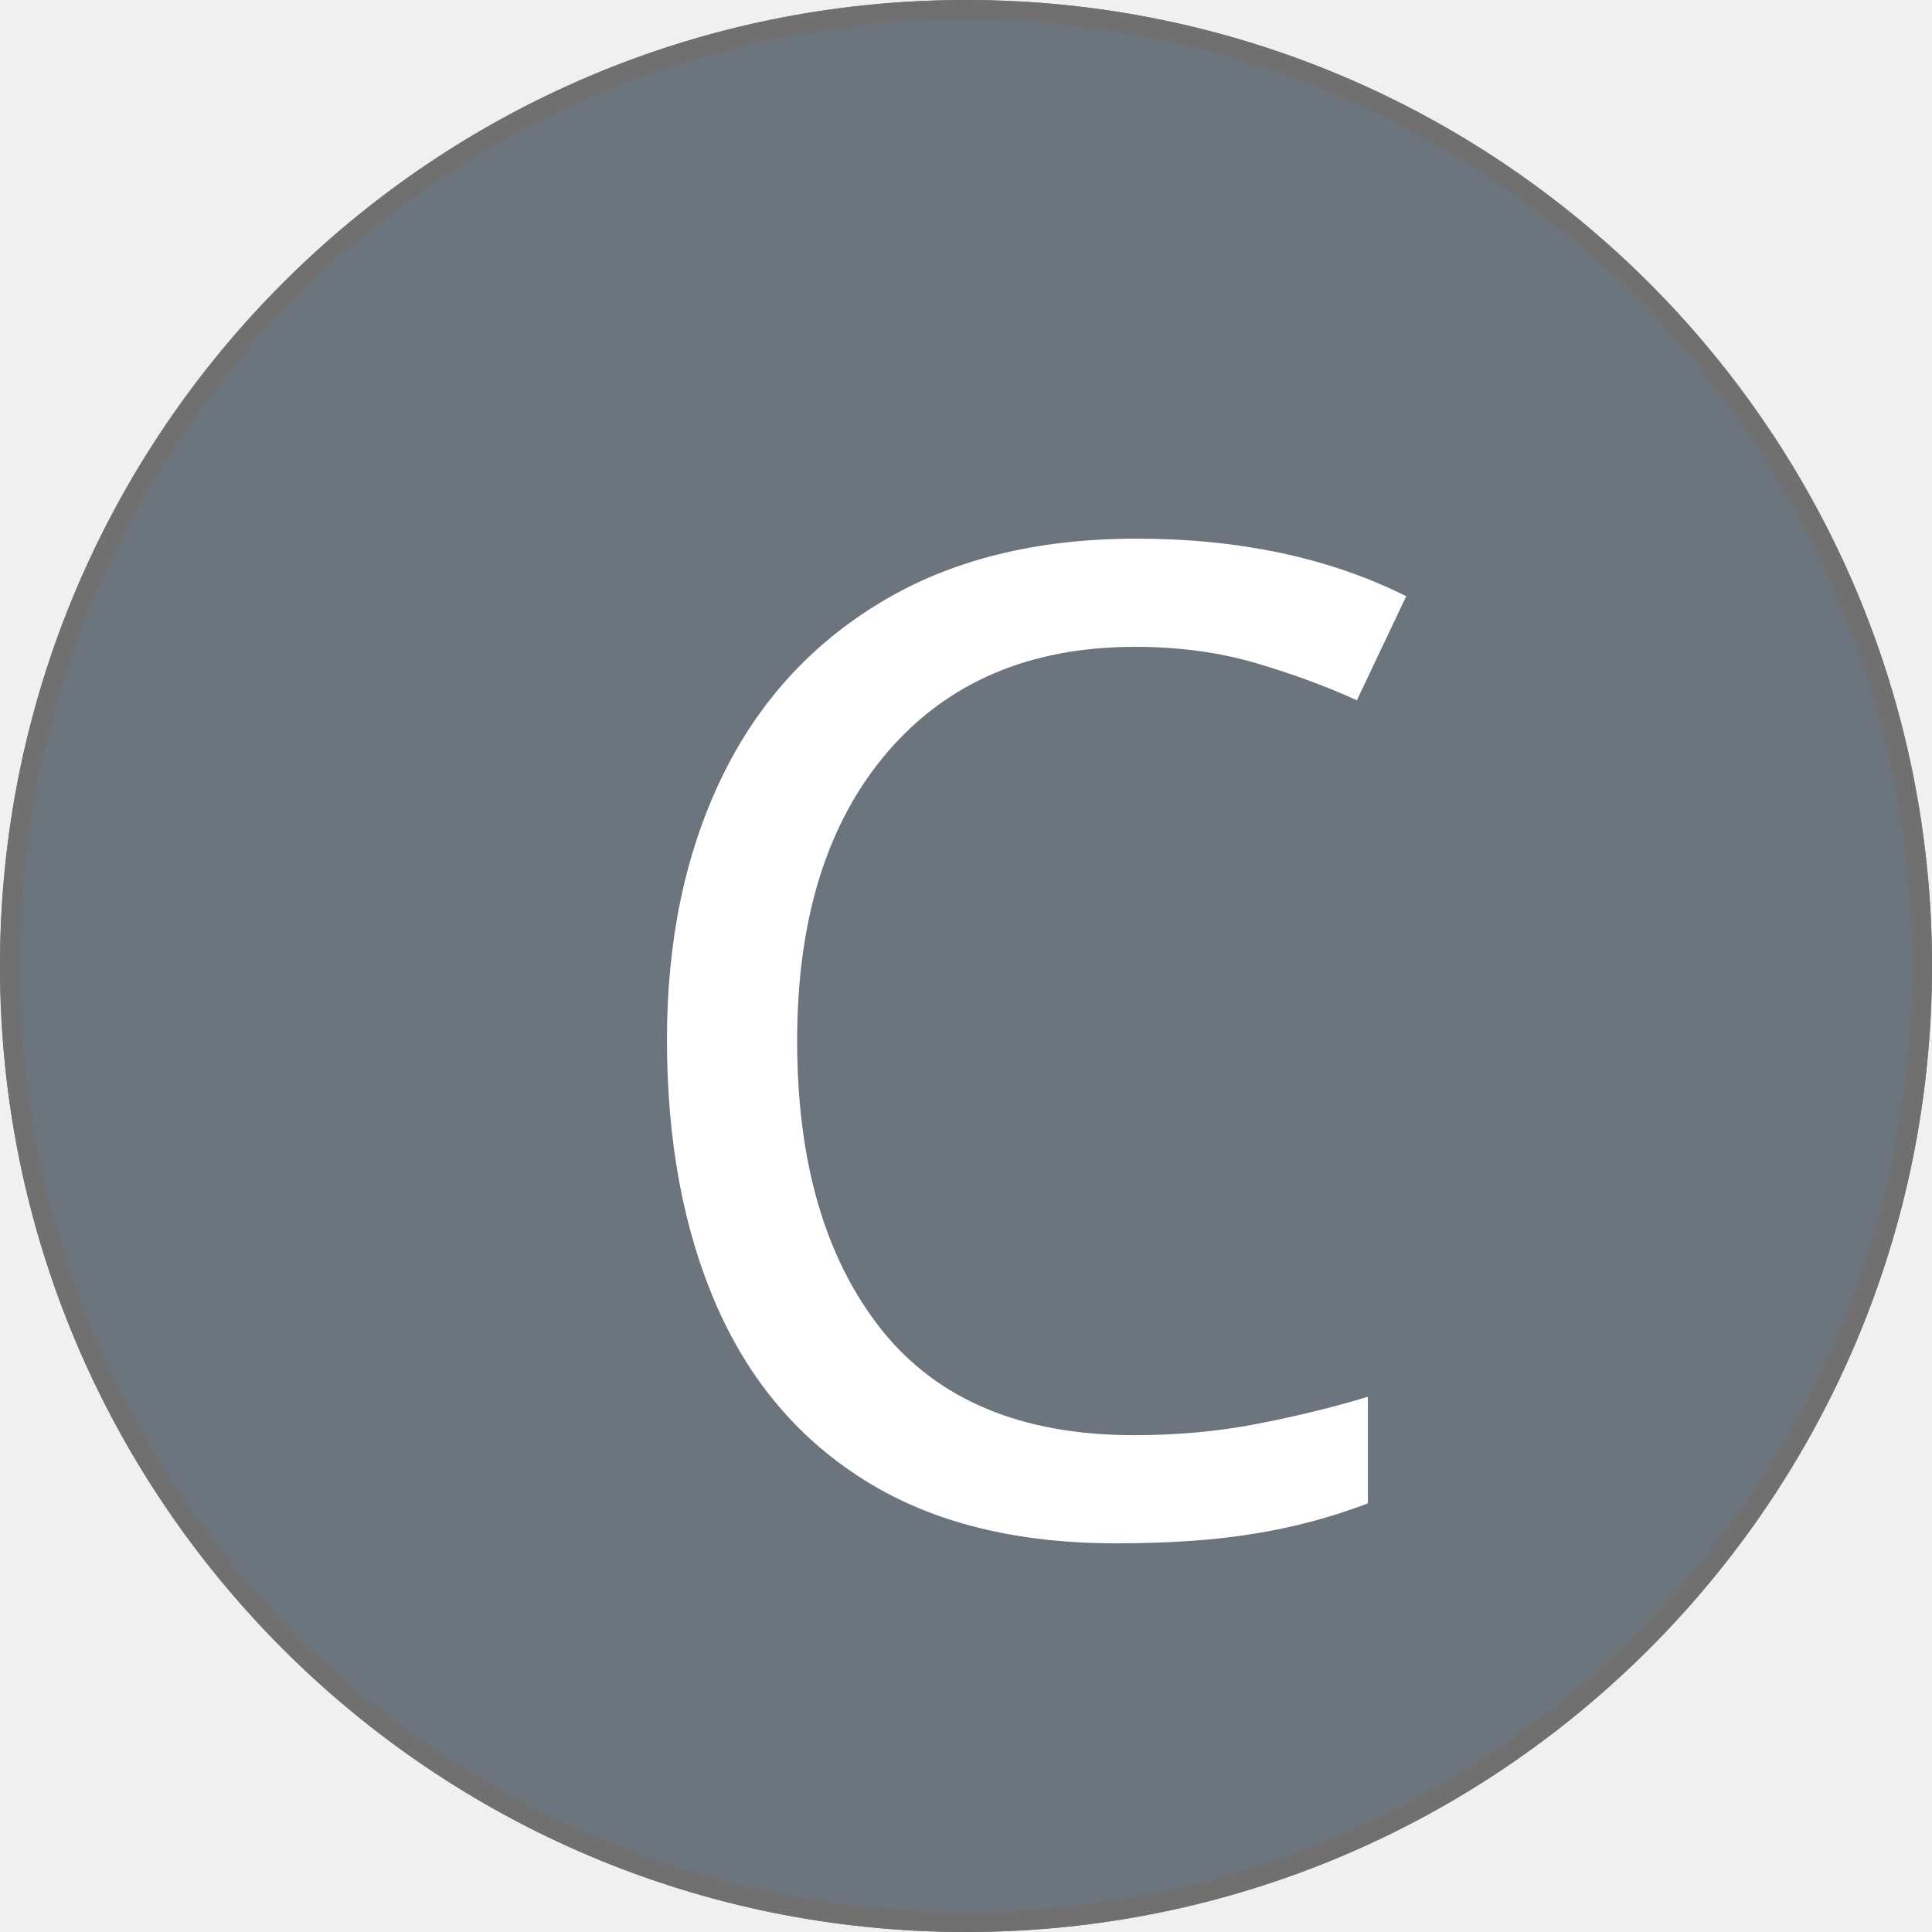
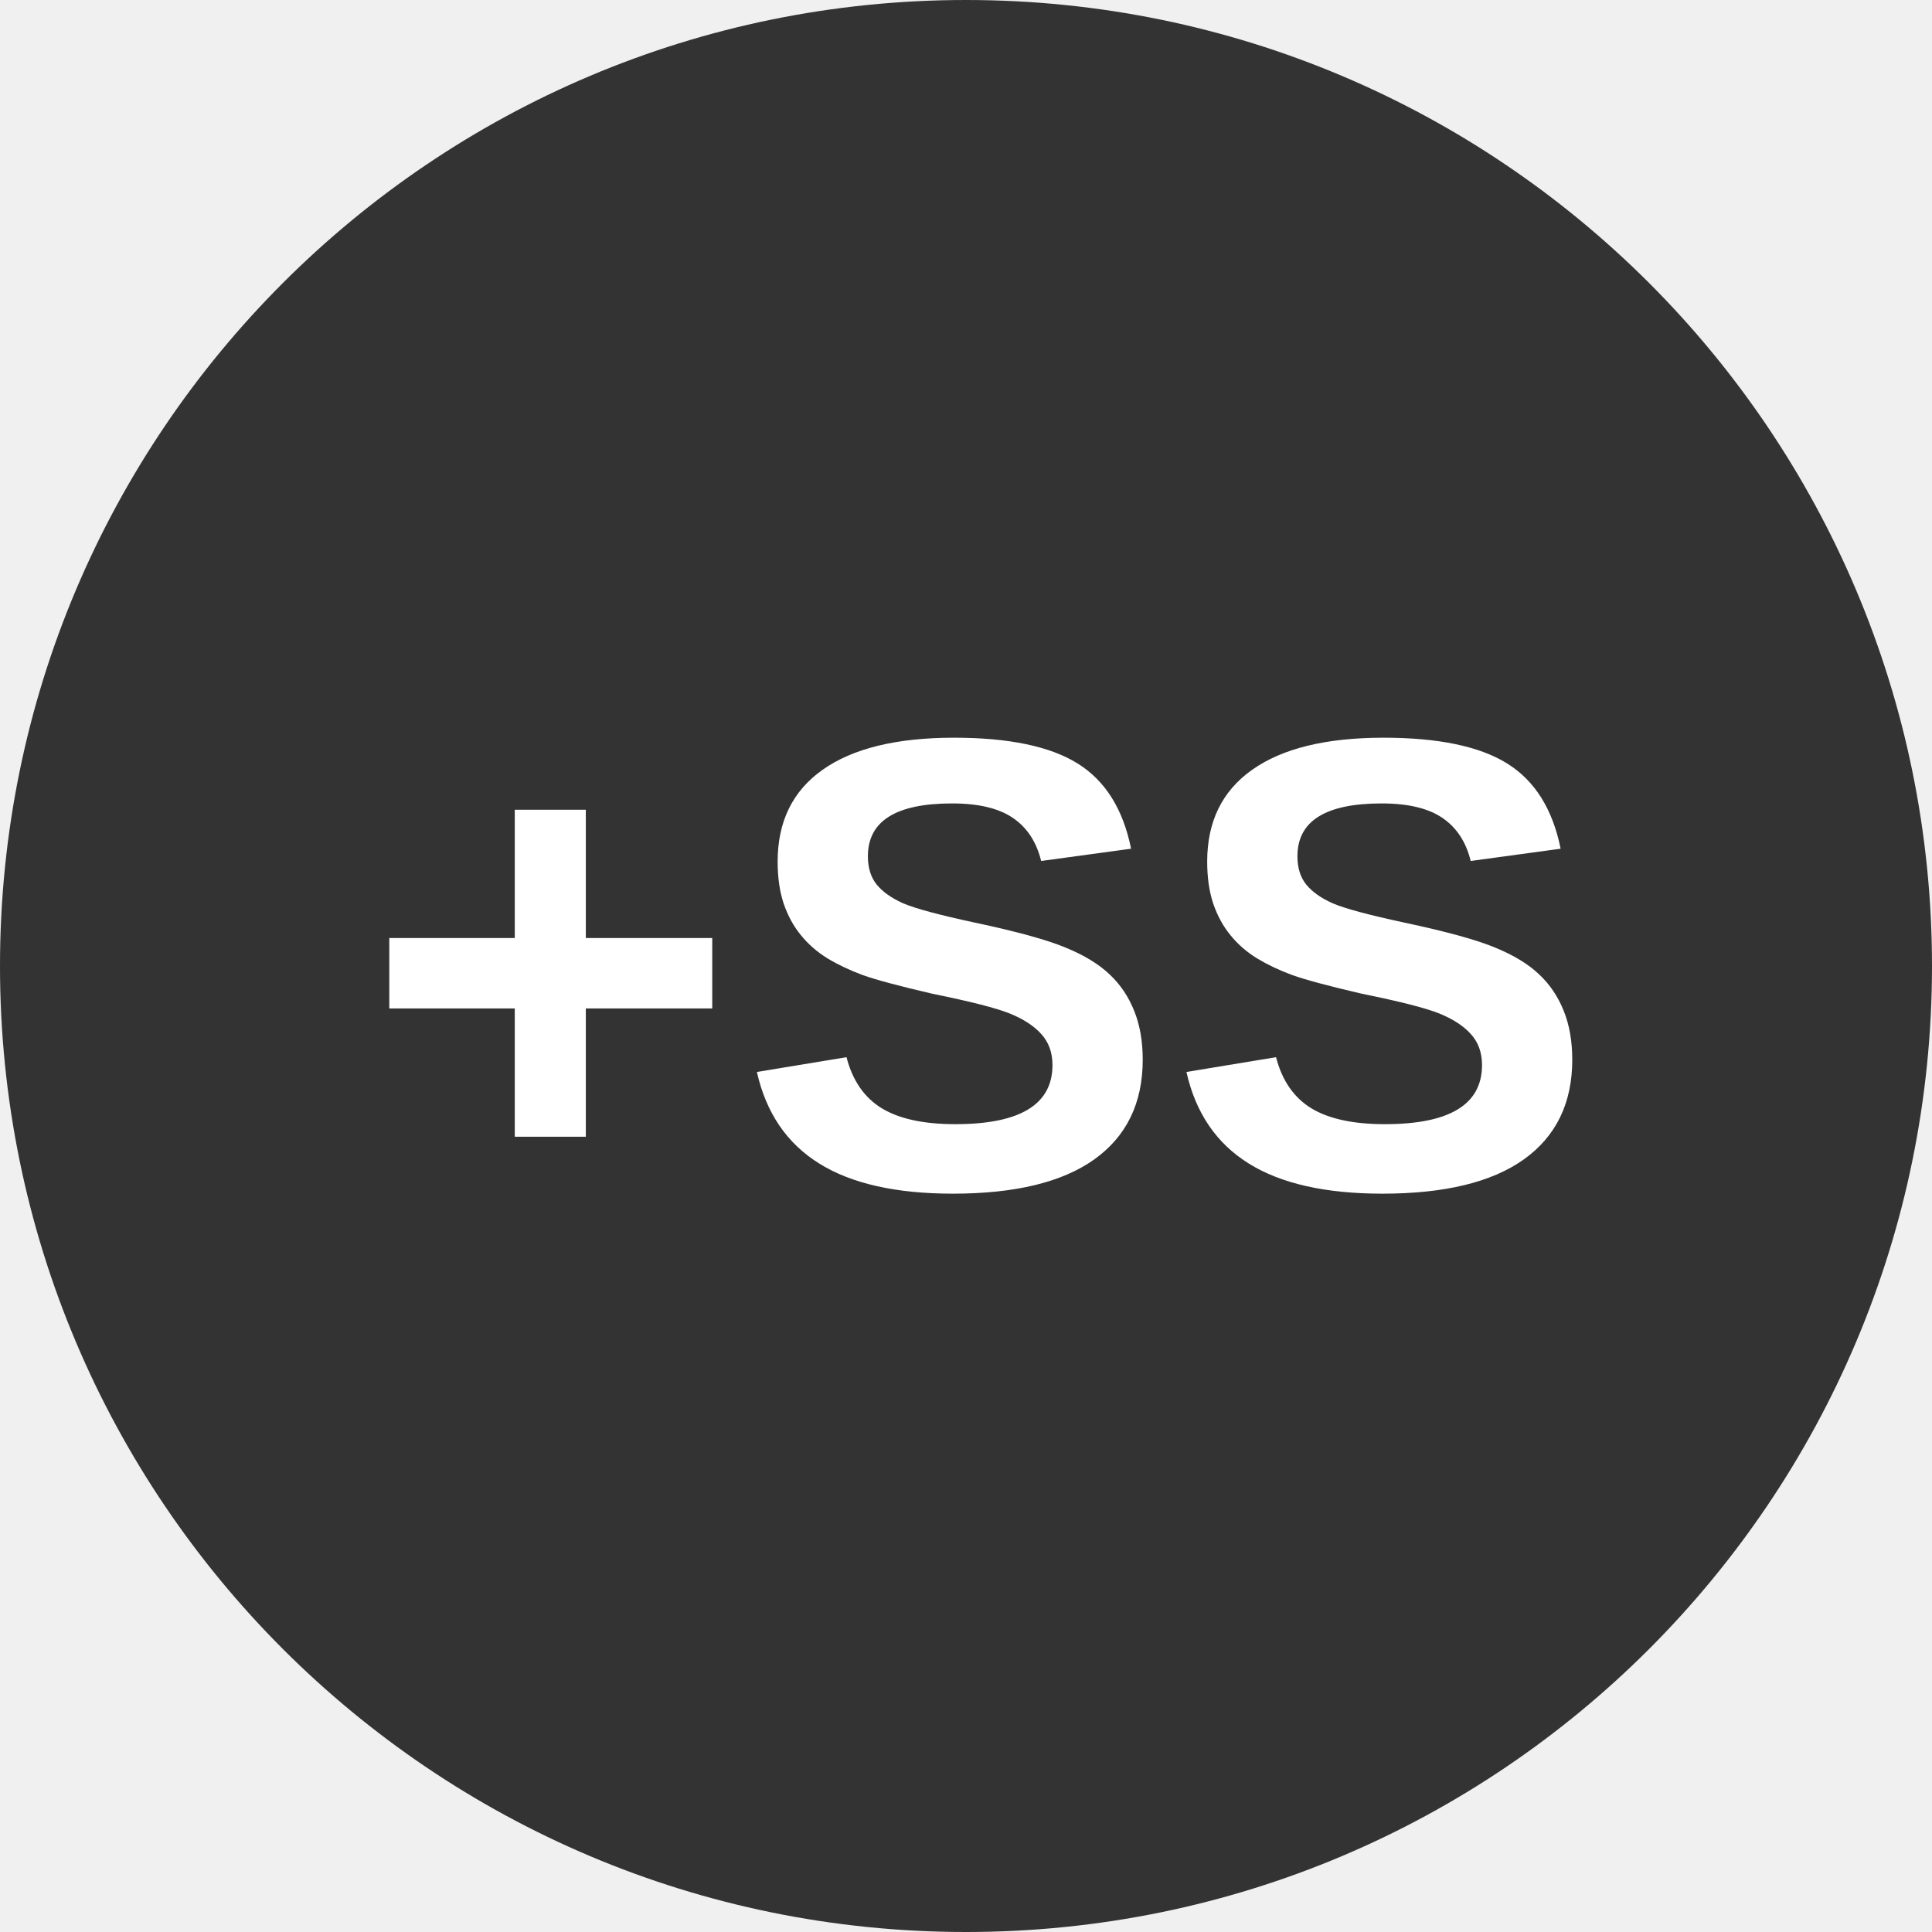
<svg xmlns="http://www.w3.org/2000/svg" width="96" height="96" viewBox="0 0 96 96">
-   <g id="Grupo_1" data-name="Grupo 1" transform="translate(-199 -126)">
-     <g id="Elipse_1" data-name="Elipse 1" transform="translate(199 126)" fill="#6c757d" stroke="#707070" stroke-width="1">
-       <circle cx="48" cy="48" r="48" stroke="none" />
-       <circle cx="48" cy="48" r="47.5" fill="none" />
+   <defs>
+     <clipPath id="clip-path">
+       <rect width="96" height="96" fill="none" />
+     </clipPath>
+   </defs>
+   <g id="Repetição_de_grade_1" data-name="Repetição de grade 1" clip-path="url(#clip-path)">
+     <g id="Grupo_1" data-name="Grupo 1" transform="translate(-207 -168)">
+       <circle id="Elipse_1" data-name="Elipse 1" cx="48" cy="48" r="48" transform="translate(207 168)" fill="#333" />
+       <text id="_SS" data-name="+SS" transform="translate(225 227)" fill="#fff" font-size="32" font-family="Arial-BoldMT, Arial" font-weight="700">
+         <tspan x="0" y="0">+SS</tspan>
+       </text>
    </g>
-     <text id="C" transform="translate(228 202)" fill="#fff" font-size="68" font-family="Impact">
-       <tspan x="0" y="0">C</tspan>
-     </text>
  </g>
</svg>
